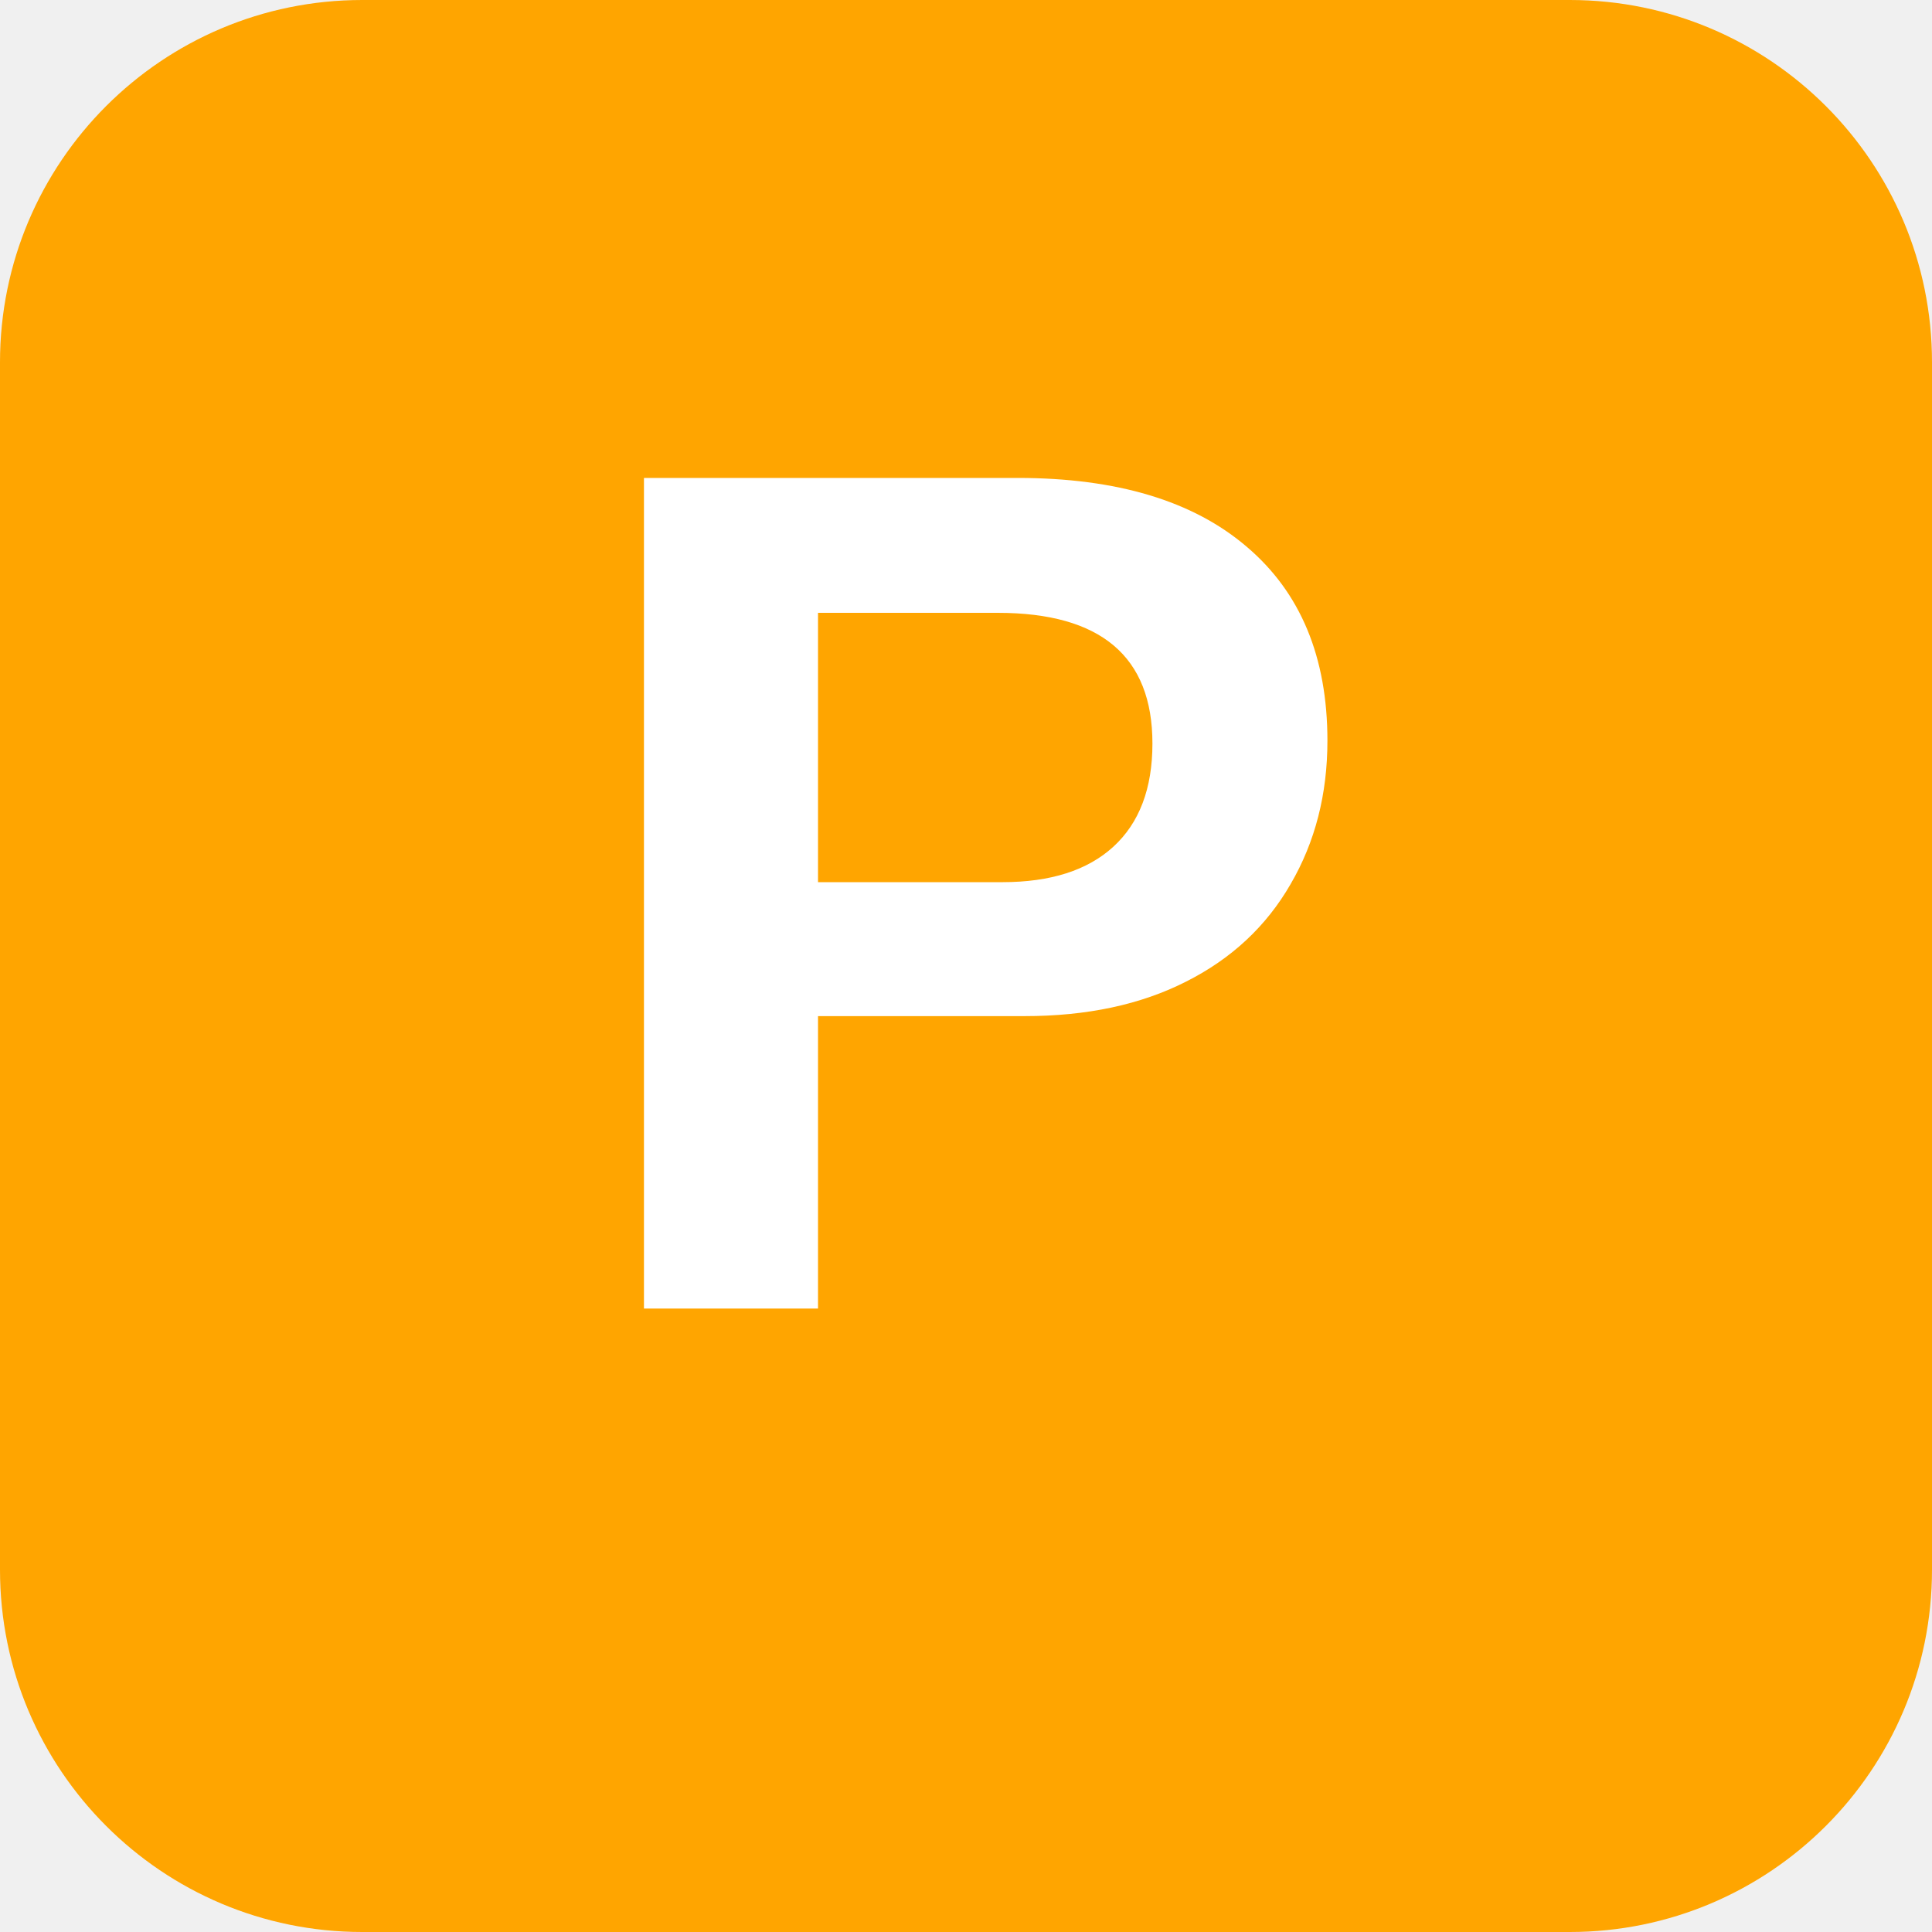
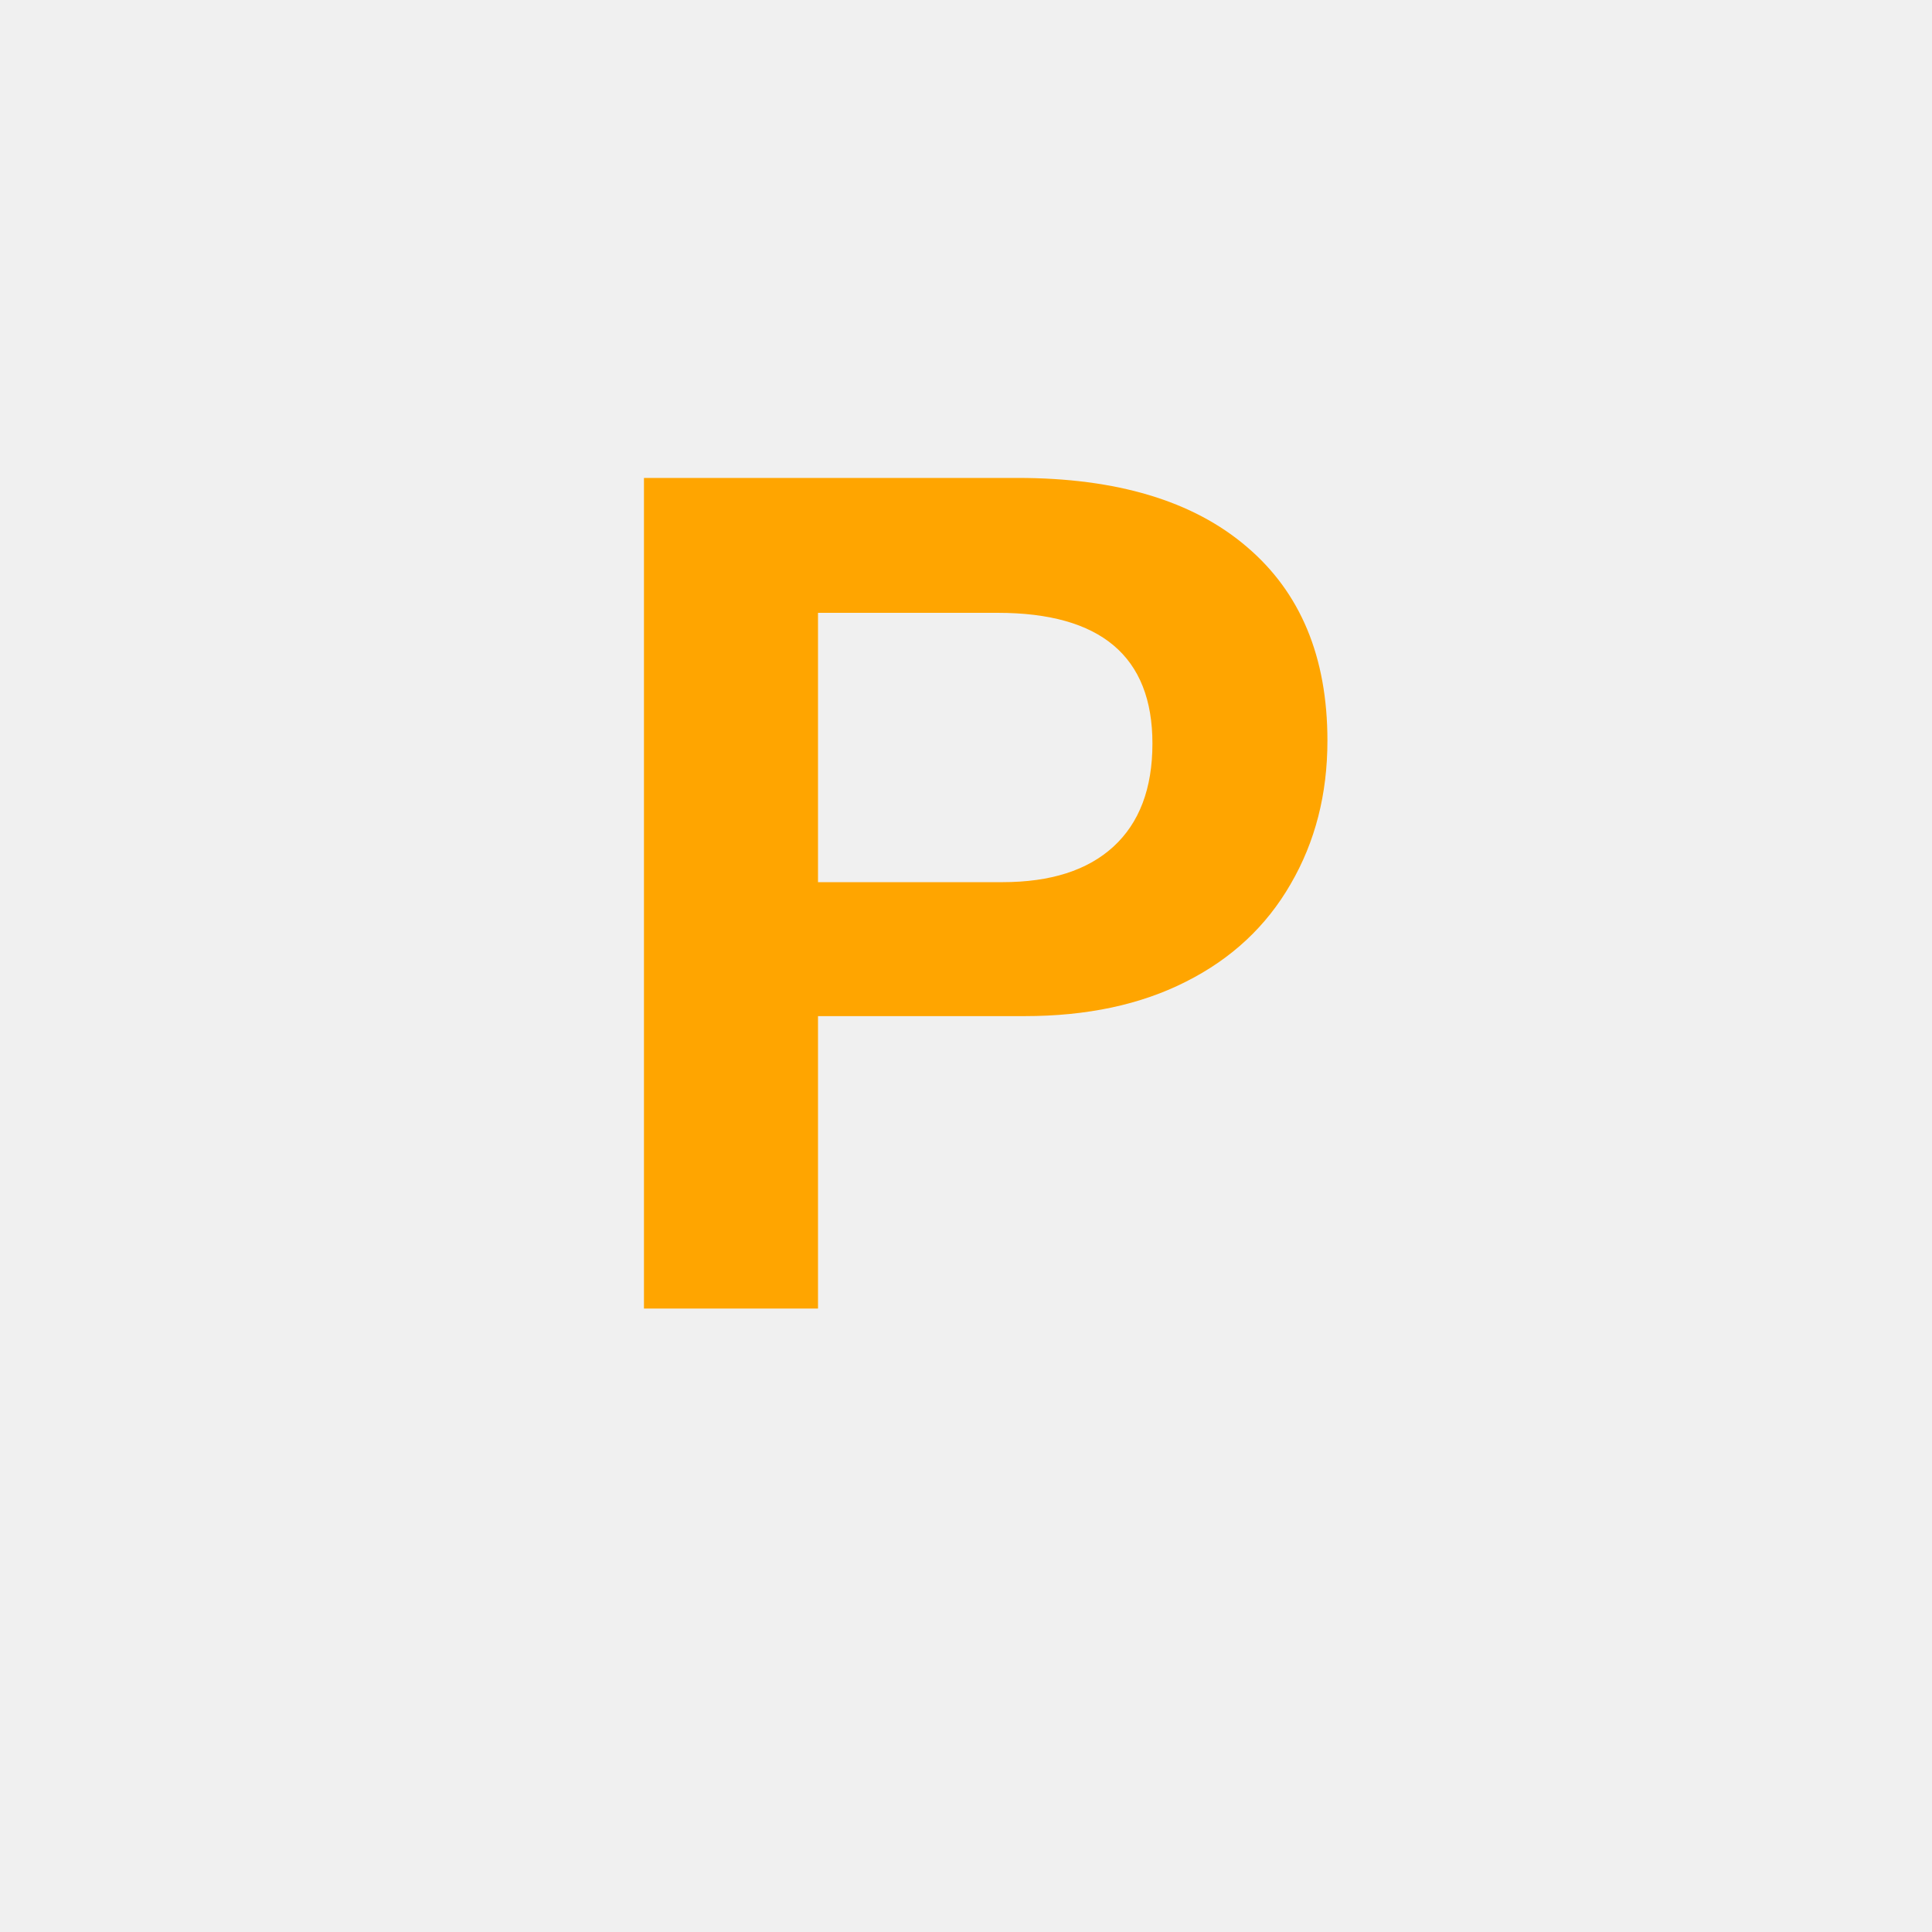
<svg xmlns="http://www.w3.org/2000/svg" width="64" height="64" viewBox="0 0 64 64" fill="none">
-   <rect width="64" height="64" rx="12" fill="#FFA500" />
-   <text x="50%" y="50%" font-family="Arial, sans-serif" font-size="40" font-weight="bold" fill="white" text-anchor="middle" dominant-baseline="middle">P</text>
+   <text x="50%" y="50%" font-family="Arial, sans-serif" font-size="40" font-weight="bold" fill="#FFA500" text-anchor="middle" dominant-baseline="middle">P</text>
</svg>
